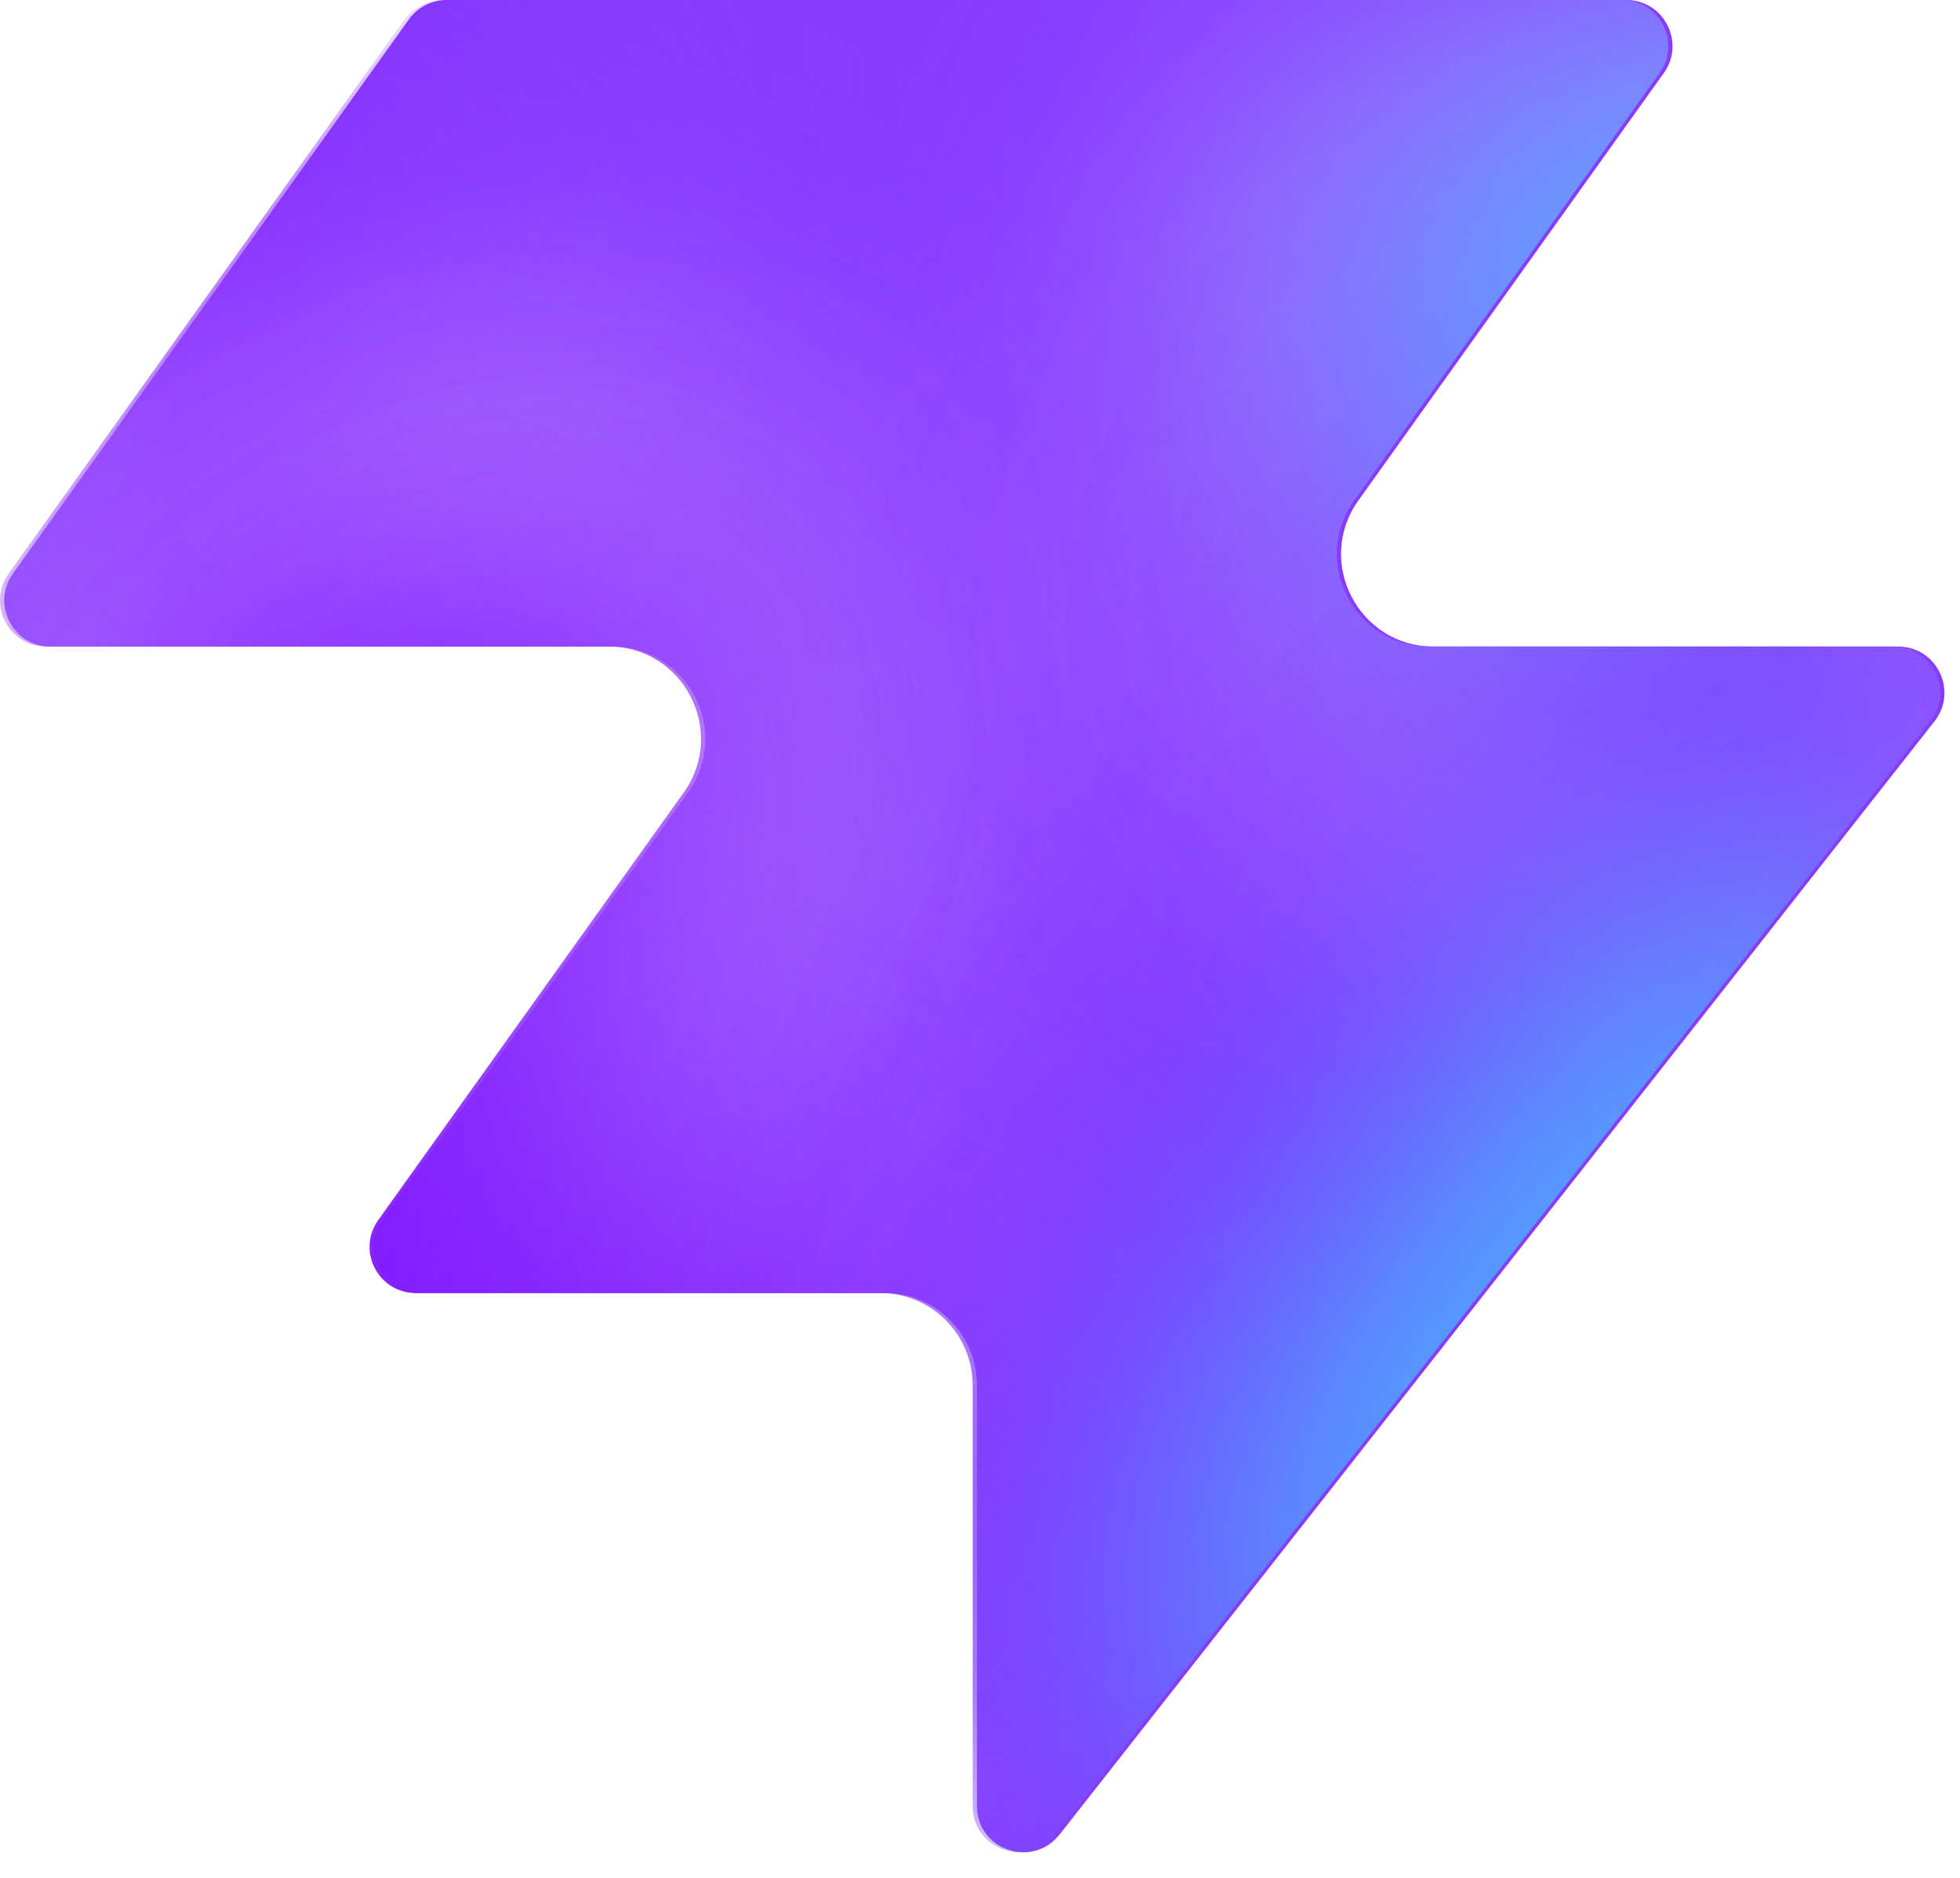
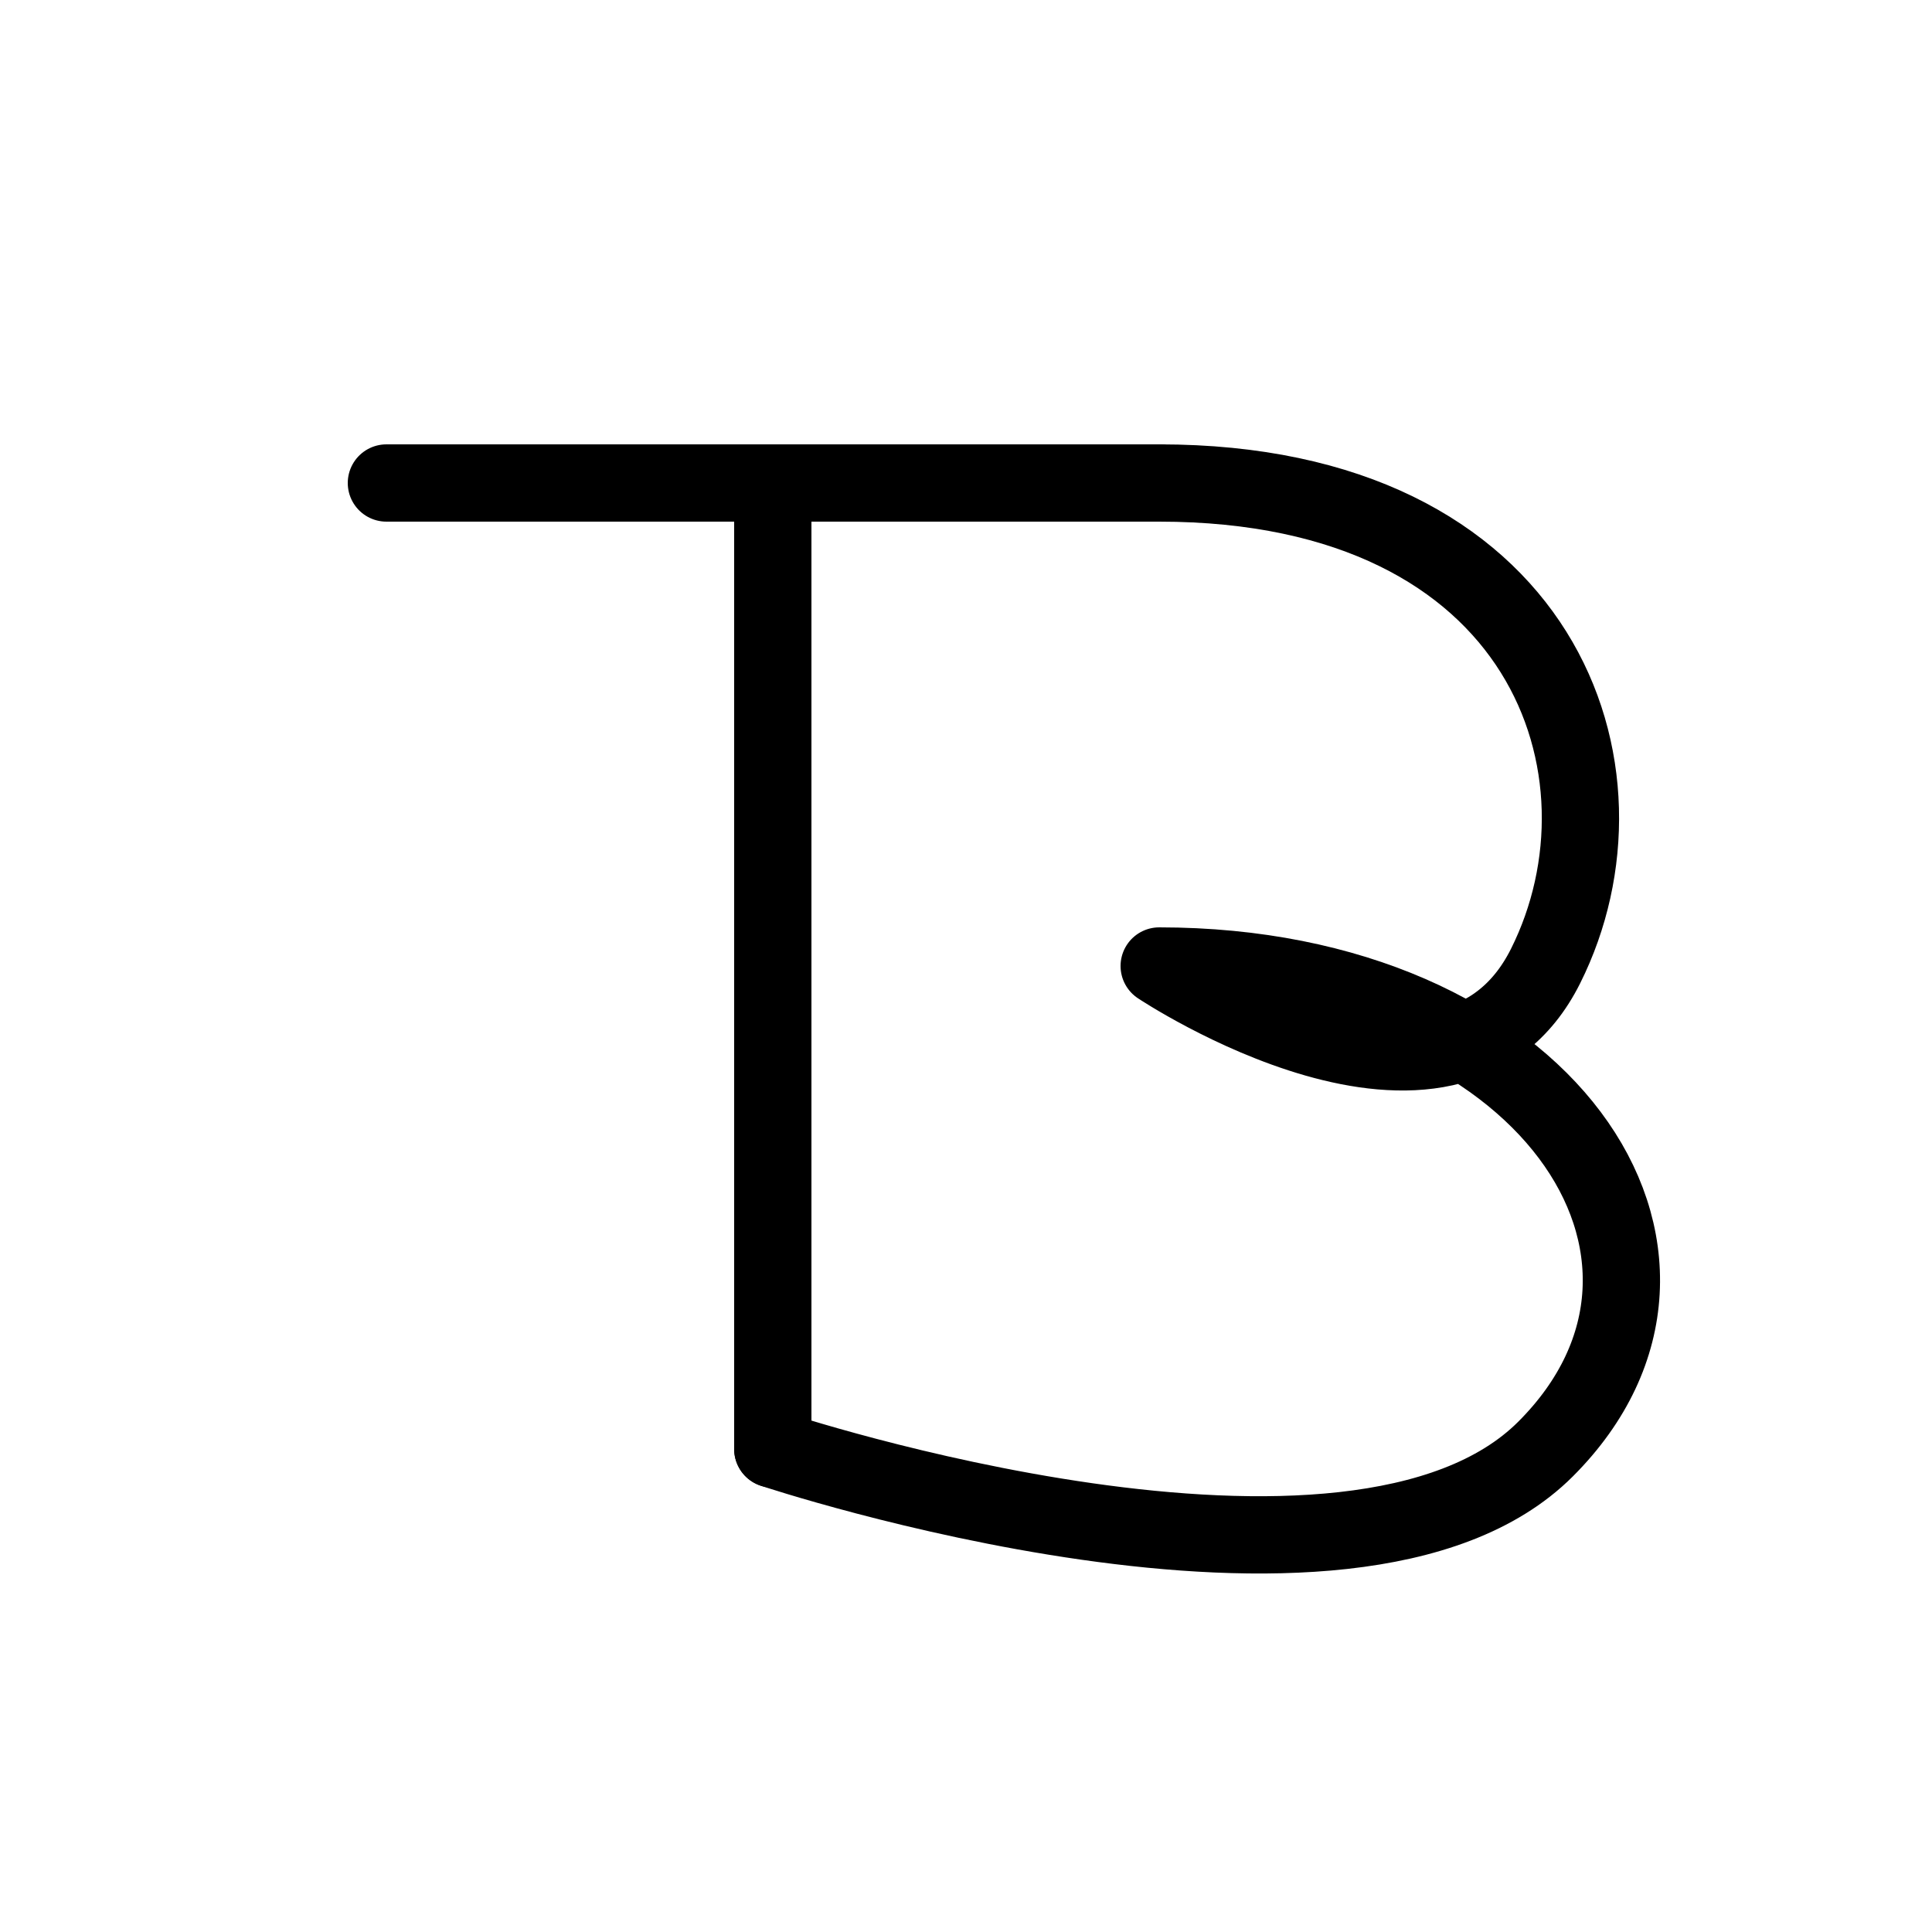
- <svg xmlns="http://www.w3.org/2000/svg" width="48" height="46" fill="none" viewBox="0 0 48 46">
-   <path fill="#863bff" d="M25.946 44.938c-.664.845-2.021.375-2.021-.698V33.937a2.26 2.26 0 0 0-2.262-2.262H10.287c-.92 0-1.456-1.04-.92-1.788l7.48-10.471c1.07-1.497 0-3.578-1.842-3.578H1.237c-.92 0-1.456-1.04-.92-1.788L10.013.474c.214-.297.556-.474.92-.474h28.894c.92 0 1.456 1.04.92 1.788l-7.48 10.471c-1.07 1.498 0 3.579 1.842 3.579h11.377c.943 0 1.473 1.088.89 1.83L25.947 44.94z" style="fill:#863bff;fill:color(display-p3 .525 .23 1);fill-opacity:1" />
-   <mask id="a" width="48" height="46" x="0" y="0" maskUnits="userSpaceOnUse" style="mask-type:alpha">
-     <path fill="#000" d="M25.842 44.938c-.664.844-2.021.375-2.021-.698V33.937a2.26 2.26 0 0 0-2.262-2.262H10.183c-.92 0-1.456-1.04-.92-1.788l7.48-10.471c1.07-1.498 0-3.579-1.842-3.579H1.133c-.92 0-1.456-1.04-.92-1.787L9.91.473c.214-.297.556-.474.92-.474h28.894c.92 0 1.456 1.04.92 1.788l-7.48 10.471c-1.07 1.498 0 3.578 1.842 3.578h11.377c.943 0 1.473 1.088.89 1.832L25.843 44.94z" style="fill:#000;fill-opacity:1" />
-   </mask>
-   <g mask="url(#a)">
-     <g filter="url(#b)">
-       <ellipse cx="5.508" cy="14.704" fill="#ede6ff" rx="5.508" ry="14.704" style="fill:#ede6ff;fill:color(display-p3 .927 .903 1);fill-opacity:1" transform="matrix(.00324 1 1 -.00324 -4.47 31.516)" />
-     </g>
-     <g filter="url(#c)">
-       <ellipse cx="10.399" cy="29.851" fill="#ede6ff" rx="10.399" ry="29.851" style="fill:#ede6ff;fill:color(display-p3 .927 .903 1);fill-opacity:1" transform="matrix(.00324 1 1 -.00324 -39.328 7.883)" />
-     </g>
-     <g filter="url(#d)">
-       <ellipse cx="5.508" cy="30.487" fill="#7e14ff" rx="5.508" ry="30.487" style="fill:#7e14ff;fill:color(display-p3 .492 .077 1);fill-opacity:1" transform="rotate(89.814 -25.913 -14.639)scale(1 -1)" />
-     </g>
-     <g filter="url(#e)">
-       <ellipse cx="5.508" cy="30.599" fill="#7e14ff" rx="5.508" ry="30.599" style="fill:#7e14ff;fill:color(display-p3 .492 .077 1);fill-opacity:1" transform="rotate(89.814 -32.644 -3.334)scale(1 -1)" />
-     </g>
-     <g filter="url(#f)">
-       <ellipse cx="5.508" cy="30.599" fill="#7e14ff" rx="5.508" ry="30.599" style="fill:#7e14ff;fill:color(display-p3 .492 .077 1);fill-opacity:1" transform="matrix(.00324 1 1 -.00324 -34.34 30.47)" />
-     </g>
-     <g filter="url(#g)">
-       <ellipse cx="14.072" cy="22.078" fill="#ede6ff" rx="14.072" ry="22.078" style="fill:#ede6ff;fill:color(display-p3 .927 .903 1);fill-opacity:1" transform="rotate(93.35 24.506 48.493)scale(-1 1)" />
-     </g>
-     <g filter="url(#h)">
-       <ellipse cx="3.47" cy="21.501" fill="#7e14ff" rx="3.47" ry="21.501" style="fill:#7e14ff;fill:color(display-p3 .492 .077 1);fill-opacity:1" transform="rotate(89.009 28.708 47.59)scale(-1 1)" />
-     </g>
-     <g filter="url(#i)">
-       <ellipse cx="3.47" cy="21.501" fill="#7e14ff" rx="3.47" ry="21.501" style="fill:#7e14ff;fill:color(display-p3 .492 .077 1);fill-opacity:1" transform="rotate(89.009 28.708 47.59)scale(-1 1)" />
-     </g>
-     <g filter="url(#j)">
-       <ellipse cx=".387" cy="8.972" fill="#7e14ff" rx="4.407" ry="29.108" style="fill:#7e14ff;fill:color(display-p3 .492 .077 1);fill-opacity:1" transform="rotate(39.51 .387 8.972)" />
-     </g>
-     <g filter="url(#k)">
-       <ellipse cx="47.523" cy="-6.092" fill="#7e14ff" rx="4.407" ry="29.108" style="fill:#7e14ff;fill:color(display-p3 .492 .077 1);fill-opacity:1" transform="rotate(37.892 47.523 -6.092)" />
-     </g>
-     <g filter="url(#l)">
-       <ellipse cx="41.412" cy="6.333" fill="#47bfff" rx="5.971" ry="9.665" style="fill:#47bfff;fill:color(display-p3 .28 .748 1);fill-opacity:1" transform="rotate(37.892 41.412 6.333)" />
-     </g>
-     <g filter="url(#m)">
-       <ellipse cx="-1.879" cy="38.332" fill="#7e14ff" rx="4.407" ry="29.108" style="fill:#7e14ff;fill:color(display-p3 .492 .077 1);fill-opacity:1" transform="rotate(37.892 -1.88 38.332)" />
-     </g>
-     <g filter="url(#n)">
-       <ellipse cx="-1.879" cy="38.332" fill="#7e14ff" rx="4.407" ry="29.108" style="fill:#7e14ff;fill:color(display-p3 .492 .077 1);fill-opacity:1" transform="rotate(37.892 -1.88 38.332)" />
-     </g>
-     <g filter="url(#o)">
-       <ellipse cx="35.651" cy="29.907" fill="#7e14ff" rx="4.407" ry="29.108" style="fill:#7e14ff;fill:color(display-p3 .492 .077 1);fill-opacity:1" transform="rotate(37.892 35.651 29.907)" />
-     </g>
-     <g filter="url(#p)">
-       <ellipse cx="38.418" cy="32.4" fill="#47bfff" rx="5.971" ry="15.297" style="fill:#47bfff;fill:color(display-p3 .28 .748 1);fill-opacity:1" transform="rotate(37.892 38.418 32.4)" />
-     </g>
+ <svg xmlns="http://www.w3.org/2000/svg" width="100" height="100" viewBox="0 0 100 100">
+   <g stroke="#000000" stroke-width="4" fill="none" stroke-linecap="round" stroke-linejoin="round">
+     <path d="M20 25 H60 M40 25 V75" />
+     <path d="M60 25 C80 25, 85 40, 80 50 C75 60, 60 50, 60 50 C80 50, 90 65, 80 75 C70 85, 40 75, 40 75" />
  </g>
-   <defs>
-     <filter id="b" width="60.045" height="41.654" x="-19.77" y="16.149" color-interpolation-filters="sRGB" filterUnits="userSpaceOnUse">
-       <feFlood flood-opacity="0" result="BackgroundImageFix" />
-       <feBlend in="SourceGraphic" in2="BackgroundImageFix" result="shape" />
-       <feGaussianBlur result="effect1_foregroundBlur_2002_17158" stdDeviation="7.659" />
-     </filter>
-     <filter id="c" width="90.34" height="51.437" x="-54.613" y="-7.533" color-interpolation-filters="sRGB" filterUnits="userSpaceOnUse">
-       <feFlood flood-opacity="0" result="BackgroundImageFix" />
-       <feBlend in="SourceGraphic" in2="BackgroundImageFix" result="shape" />
-       <feGaussianBlur result="effect1_foregroundBlur_2002_17158" stdDeviation="7.659" />
-     </filter>
-     <filter id="d" width="79.355" height="29.4" x="-49.64" y="2.03" color-interpolation-filters="sRGB" filterUnits="userSpaceOnUse">
-       <feFlood flood-opacity="0" result="BackgroundImageFix" />
-       <feBlend in="SourceGraphic" in2="BackgroundImageFix" result="shape" />
-       <feGaussianBlur result="effect1_foregroundBlur_2002_17158" stdDeviation="4.596" />
-     </filter>
-     <filter id="e" width="79.579" height="29.4" x="-45.045" y="20.029" color-interpolation-filters="sRGB" filterUnits="userSpaceOnUse">
-       <feFlood flood-opacity="0" result="BackgroundImageFix" />
-       <feBlend in="SourceGraphic" in2="BackgroundImageFix" result="shape" />
-       <feGaussianBlur result="effect1_foregroundBlur_2002_17158" stdDeviation="4.596" />
-     </filter>
-     <filter id="f" width="79.579" height="29.4" x="-43.513" y="21.178" color-interpolation-filters="sRGB" filterUnits="userSpaceOnUse">
-       <feFlood flood-opacity="0" result="BackgroundImageFix" />
-       <feBlend in="SourceGraphic" in2="BackgroundImageFix" result="shape" />
-       <feGaussianBlur result="effect1_foregroundBlur_2002_17158" stdDeviation="4.596" />
-     </filter>
-     <filter id="g" width="74.749" height="58.852" x="15.756" y="-17.901" color-interpolation-filters="sRGB" filterUnits="userSpaceOnUse">
-       <feFlood flood-opacity="0" result="BackgroundImageFix" />
-       <feBlend in="SourceGraphic" in2="BackgroundImageFix" result="shape" />
-       <feGaussianBlur result="effect1_foregroundBlur_2002_17158" stdDeviation="7.659" />
-     </filter>
-     <filter id="h" width="61.377" height="25.362" x="23.548" y="2.284" color-interpolation-filters="sRGB" filterUnits="userSpaceOnUse">
-       <feFlood flood-opacity="0" result="BackgroundImageFix" />
-       <feBlend in="SourceGraphic" in2="BackgroundImageFix" result="shape" />
-       <feGaussianBlur result="effect1_foregroundBlur_2002_17158" stdDeviation="4.596" />
-     </filter>
-     <filter id="i" width="61.377" height="25.362" x="23.548" y="2.284" color-interpolation-filters="sRGB" filterUnits="userSpaceOnUse">
-       <feFlood flood-opacity="0" result="BackgroundImageFix" />
-       <feBlend in="SourceGraphic" in2="BackgroundImageFix" result="shape" />
-       <feGaussianBlur result="effect1_foregroundBlur_2002_17158" stdDeviation="4.596" />
-     </filter>
-     <filter id="j" width="56.045" height="63.649" x="-27.636" y="-22.853" color-interpolation-filters="sRGB" filterUnits="userSpaceOnUse">
-       <feFlood flood-opacity="0" result="BackgroundImageFix" />
-       <feBlend in="SourceGraphic" in2="BackgroundImageFix" result="shape" />
-       <feGaussianBlur result="effect1_foregroundBlur_2002_17158" stdDeviation="4.596" />
-     </filter>
-     <filter id="k" width="54.814" height="64.646" x="20.116" y="-38.415" color-interpolation-filters="sRGB" filterUnits="userSpaceOnUse">
-       <feFlood flood-opacity="0" result="BackgroundImageFix" />
-       <feBlend in="SourceGraphic" in2="BackgroundImageFix" result="shape" />
-       <feGaussianBlur result="effect1_foregroundBlur_2002_17158" stdDeviation="4.596" />
-     </filter>
-     <filter id="l" width="33.541" height="35.313" x="24.641" y="-11.323" color-interpolation-filters="sRGB" filterUnits="userSpaceOnUse">
-       <feFlood flood-opacity="0" result="BackgroundImageFix" />
-       <feBlend in="SourceGraphic" in2="BackgroundImageFix" result="shape" />
-       <feGaussianBlur result="effect1_foregroundBlur_2002_17158" stdDeviation="4.596" />
-     </filter>
-     <filter id="m" width="54.814" height="64.646" x="-29.286" y="6.009" color-interpolation-filters="sRGB" filterUnits="userSpaceOnUse">
-       <feFlood flood-opacity="0" result="BackgroundImageFix" />
-       <feBlend in="SourceGraphic" in2="BackgroundImageFix" result="shape" />
-       <feGaussianBlur result="effect1_foregroundBlur_2002_17158" stdDeviation="4.596" />
-     </filter>
-     <filter id="n" width="54.814" height="64.646" x="-29.286" y="6.009" color-interpolation-filters="sRGB" filterUnits="userSpaceOnUse">
-       <feFlood flood-opacity="0" result="BackgroundImageFix" />
-       <feBlend in="SourceGraphic" in2="BackgroundImageFix" result="shape" />
-       <feGaussianBlur result="effect1_foregroundBlur_2002_17158" stdDeviation="4.596" />
-     </filter>
-     <filter id="o" width="54.814" height="64.646" x="8.244" y="-2.416" color-interpolation-filters="sRGB" filterUnits="userSpaceOnUse">
-       <feFlood flood-opacity="0" result="BackgroundImageFix" />
-       <feBlend in="SourceGraphic" in2="BackgroundImageFix" result="shape" />
-       <feGaussianBlur result="effect1_foregroundBlur_2002_17158" stdDeviation="4.596" />
-     </filter>
-     <filter id="p" width="39.409" height="43.623" x="18.713" y="10.588" color-interpolation-filters="sRGB" filterUnits="userSpaceOnUse">
-       <feFlood flood-opacity="0" result="BackgroundImageFix" />
-       <feBlend in="SourceGraphic" in2="BackgroundImageFix" result="shape" />
-       <feGaussianBlur result="effect1_foregroundBlur_2002_17158" stdDeviation="4.596" />
-     </filter>
-   </defs>
</svg>
